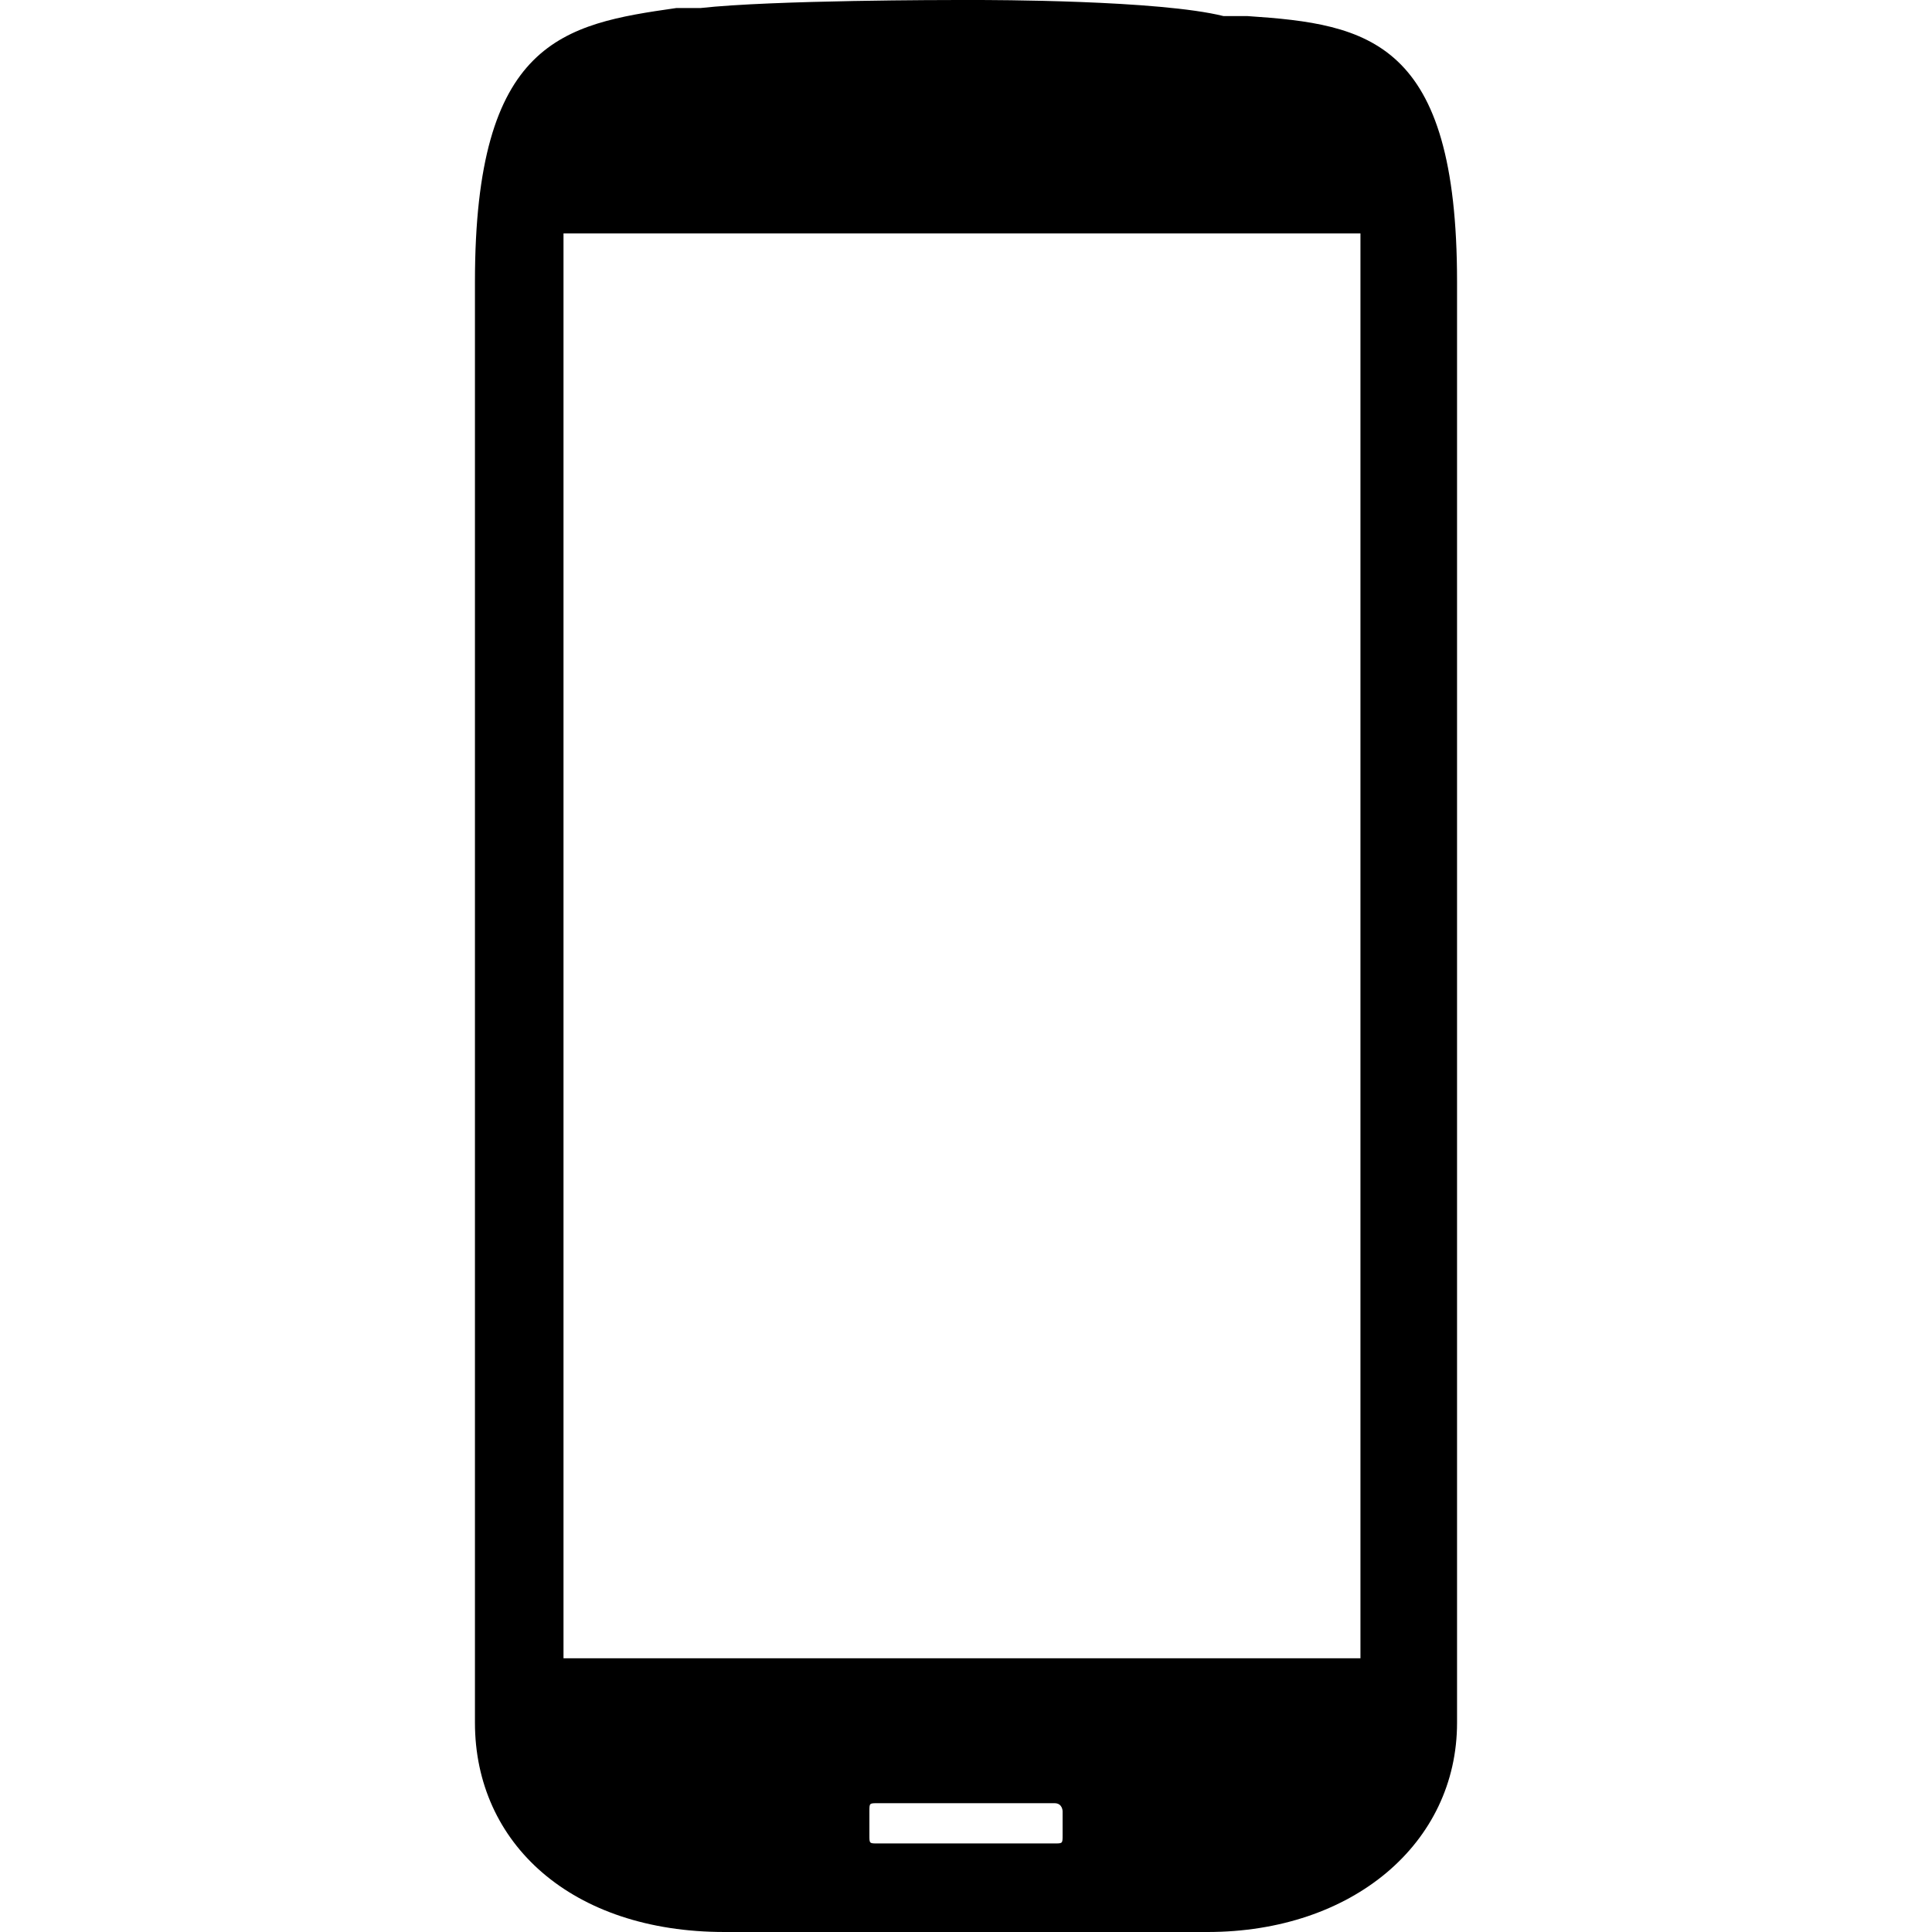
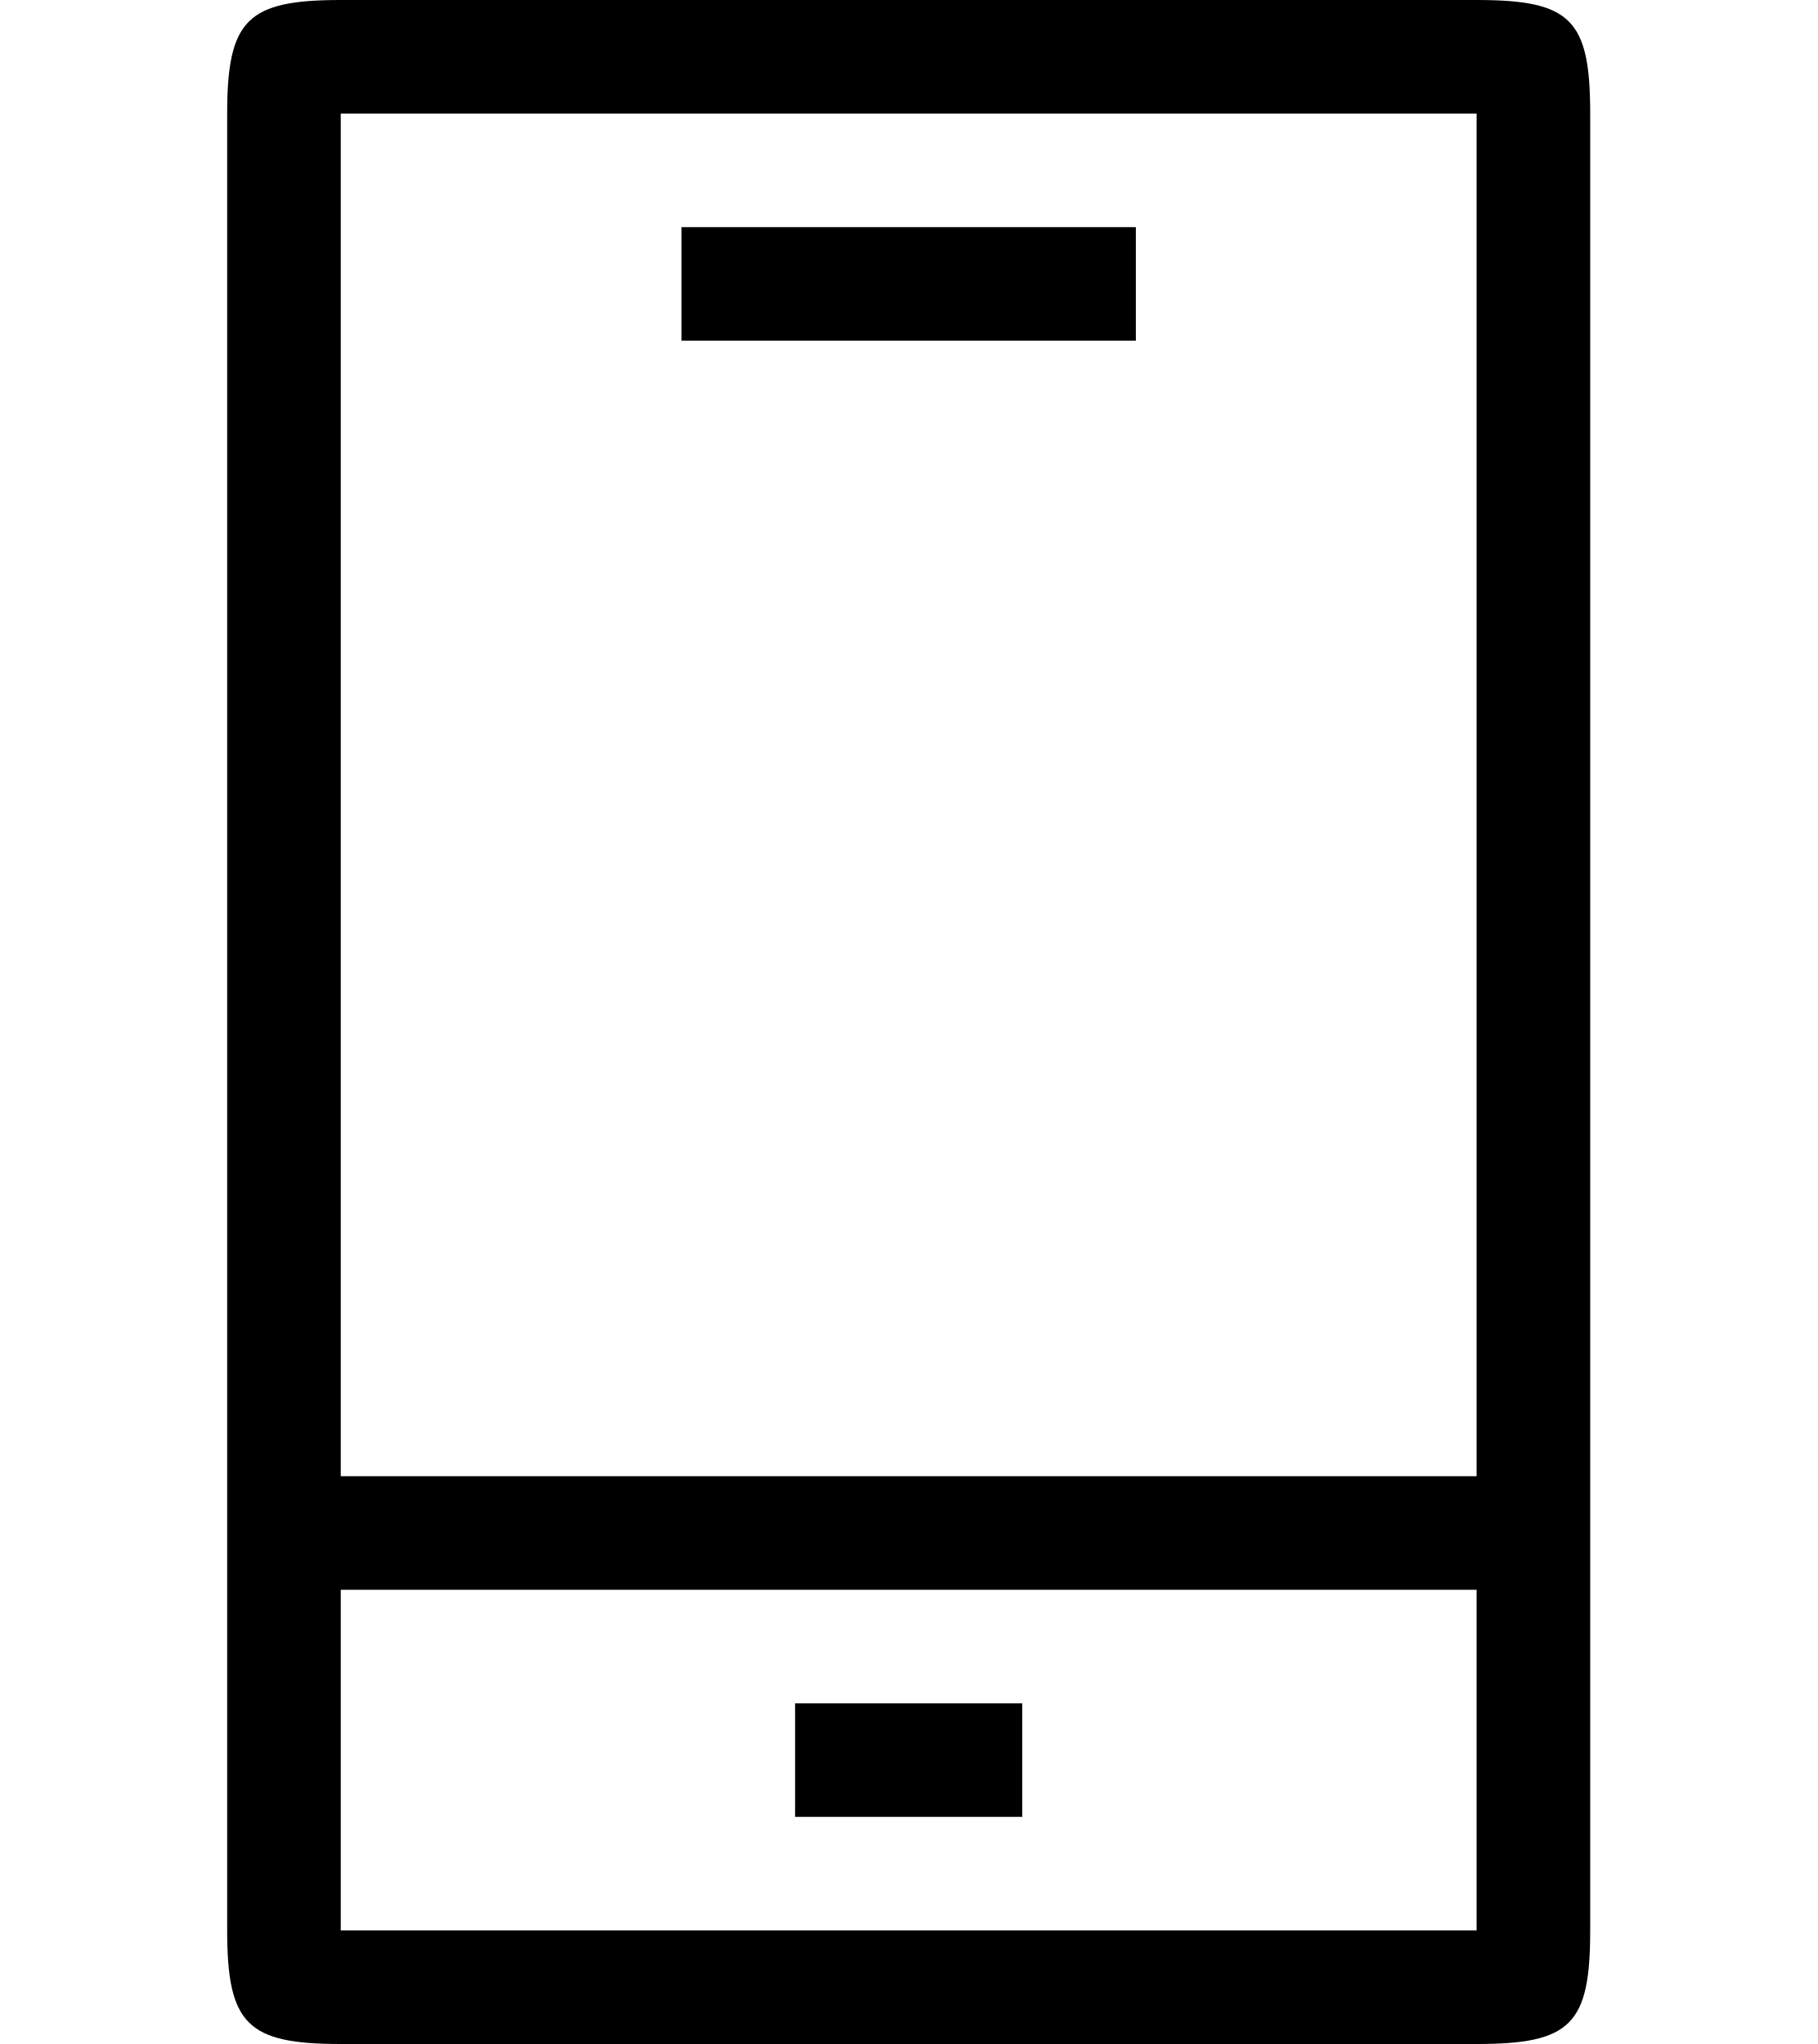
- <svg xmlns="http://www.w3.org/2000/svg" version="1.1" id="Layer_1" x="0px" y="0px" viewBox="0 0 24 24" style="enable-background:new 0 0 24 24;" xml:space="preserve">
-   <path d="M15.5,0.2l-0.3,0C14.4,0,12.3,0,12.1,0c0,0,0,0,0,0h-0.2c-0.1,0-2.3,0-3.2,0.1l-0.3,0C7,0.3,5.9,0.5,5.9,3.5v17.9  C5.9,22.9,7.1,24,9,24H15c1.8,0,3.1-1.1,3.1-2.6V3.5C18.1,0.5,17,0.3,15.5,0.2z M13.2,22.5v0.3c0,0.1,0,0.1-0.1,0.1h-2.2  c-0.1,0-0.1,0-0.1-0.1v-0.3c0-0.1,0-0.1,0.1-0.1h2.2C13.2,22.4,13.2,22.5,13.2,22.5z M10.8,1h2.3c0,0,0,0,0,0c0,0,0,0,0,0L10.8,1  C10.8,1.1,10.8,1,10.8,1C10.8,1,10.8,1,10.8,1z M16.9,2.9v17.7H7V2.9H16.9z" />
+ <svg xmlns="http://www.w3.org/2000/svg" width="16px" height="18px" viewBox="0 0 16 18" version="1.1">
+   <defs />
+   <g id="mobile" stroke="none" stroke-width="1" fill="none" fill-rule="evenodd">
+     <path d="M6,3 L10,3 L10,2 L6,2 L6,3 Z M7,16 L9,16 L9,15 L7,15 L7,16 Z M13,1 L3,1 L3,13 L13,13 L13,14 L3,14 L3,17 L13,17 L13,1 Z M13,18 L3,18 C2.18,18 2,17.829 2,17 L2,1 C2,0.17 2.18,0 3,0 L13,0 C13.83,0 14,0.17 14,1 L14,17 C14,17.829 13.83,18 13,18 Z" id="Fill-1" fill="#000000" />
+   </g>
</svg>
